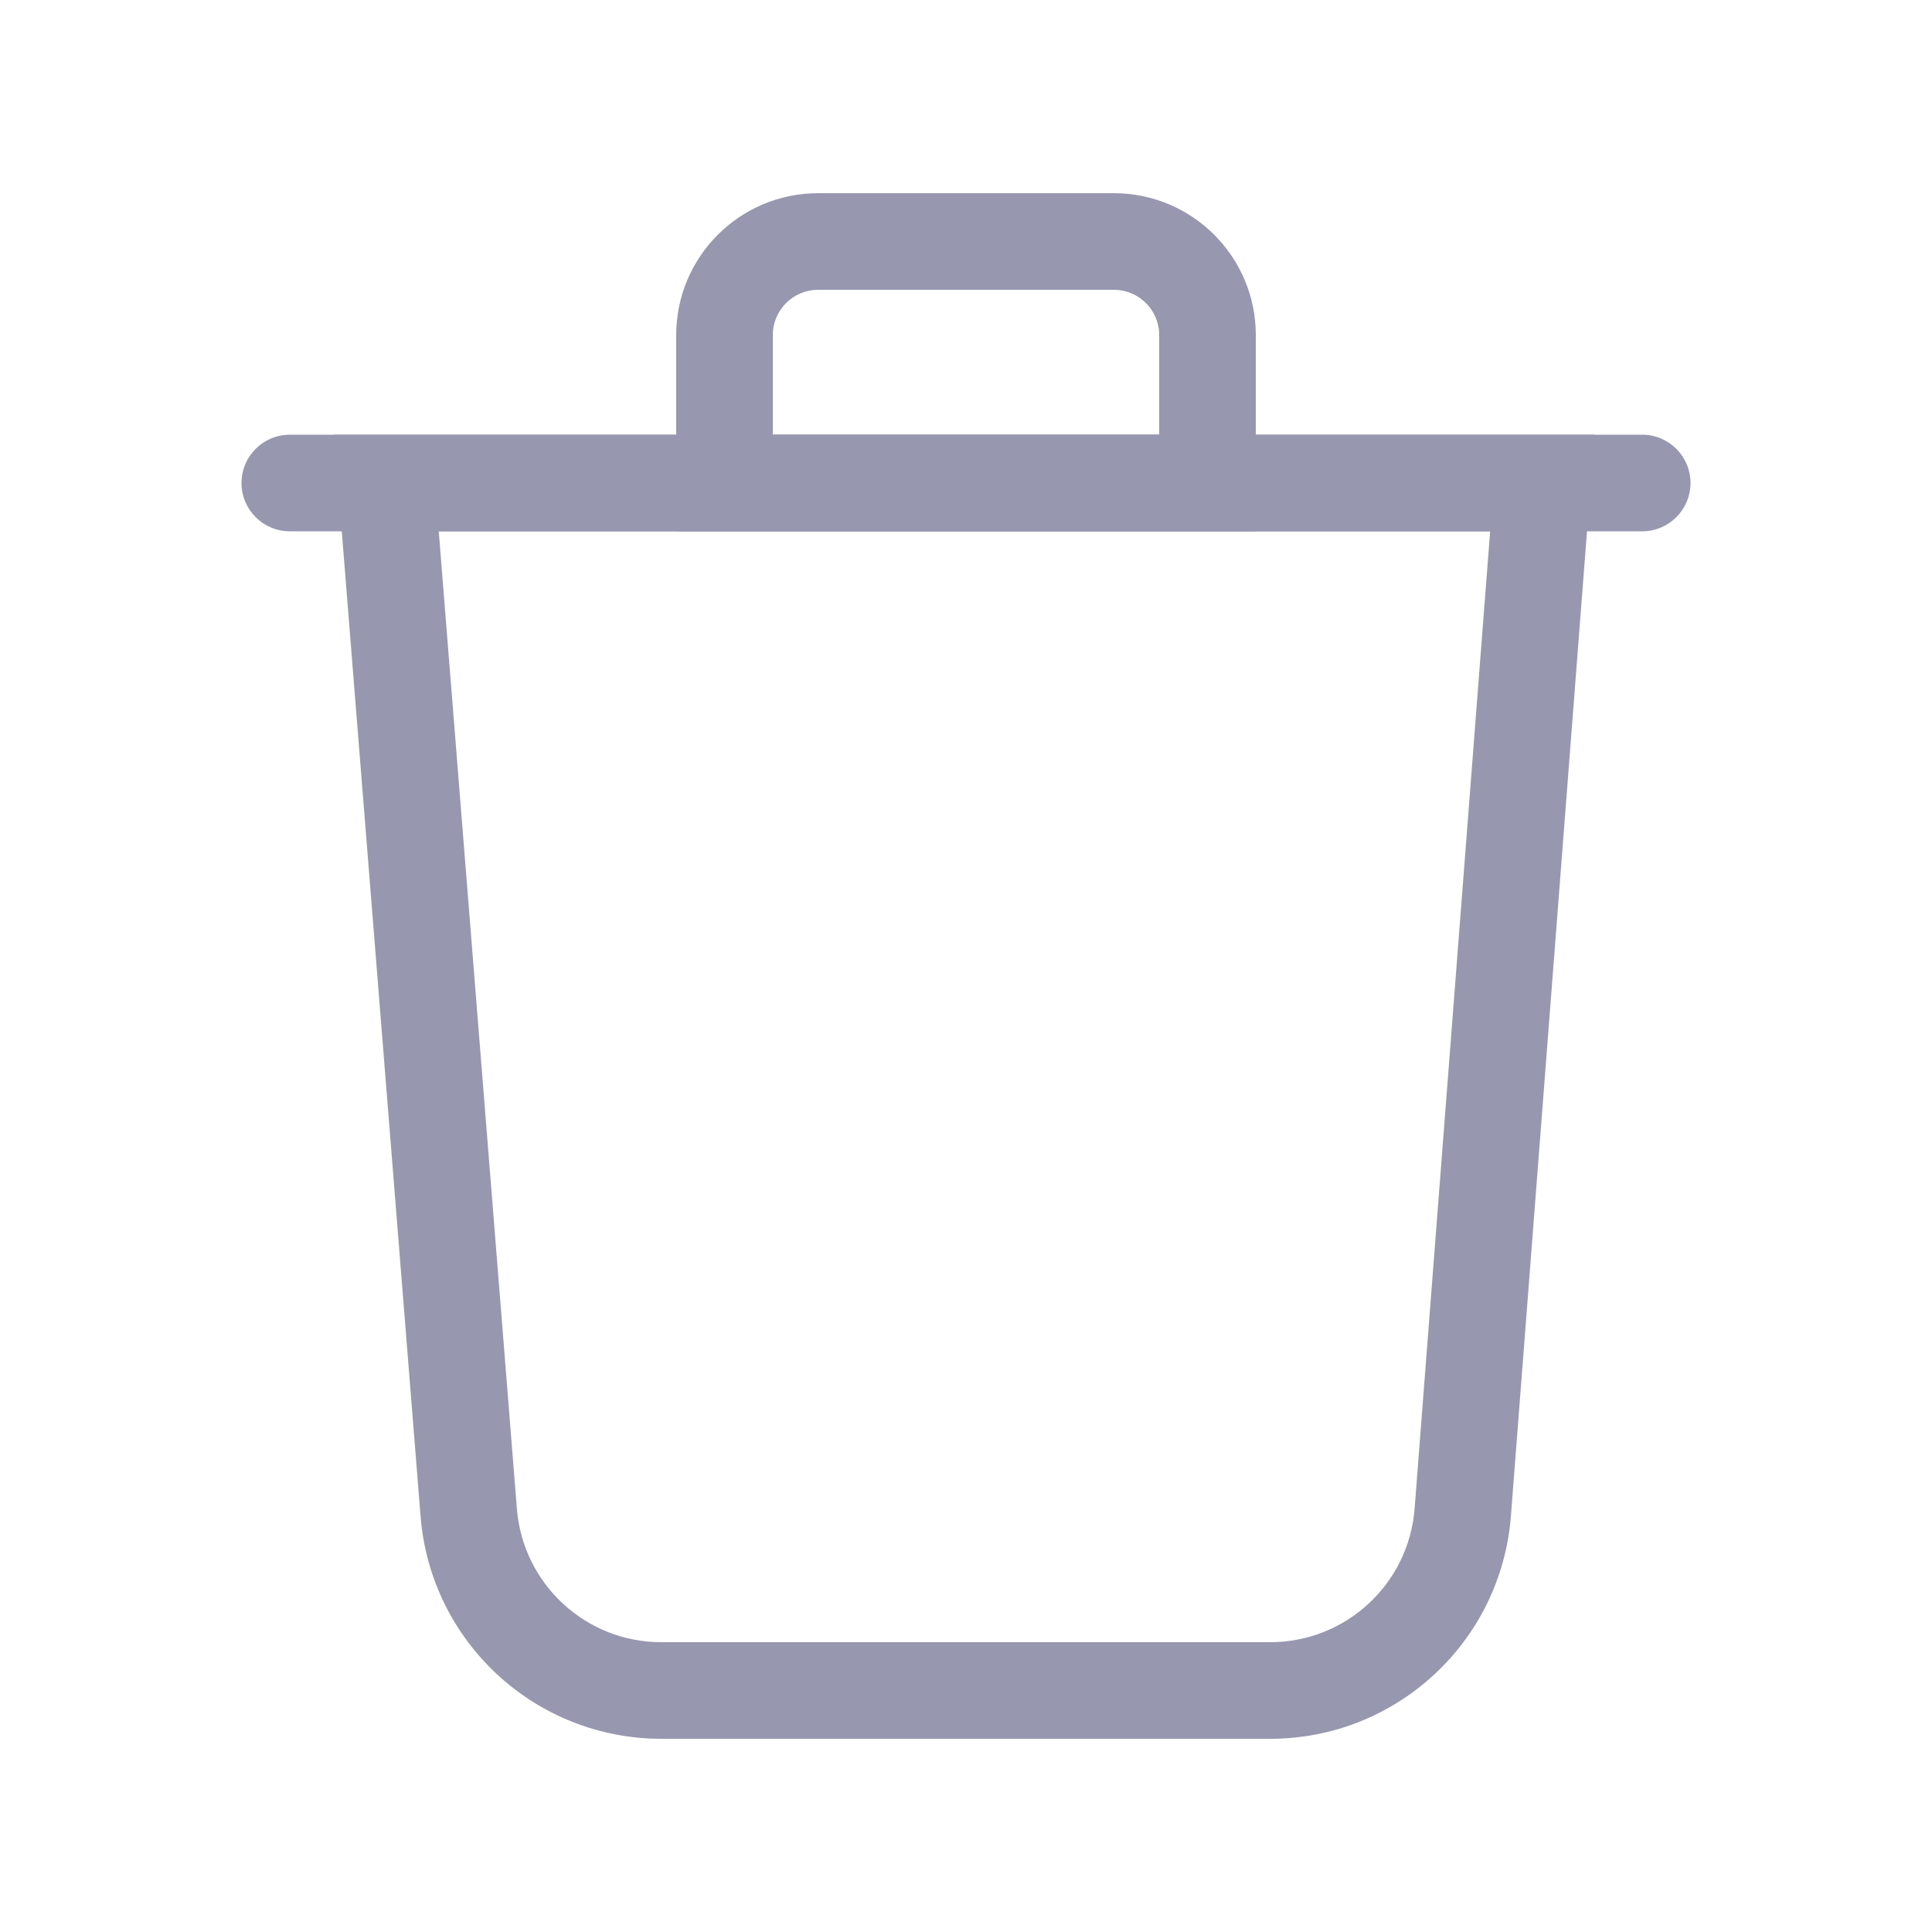
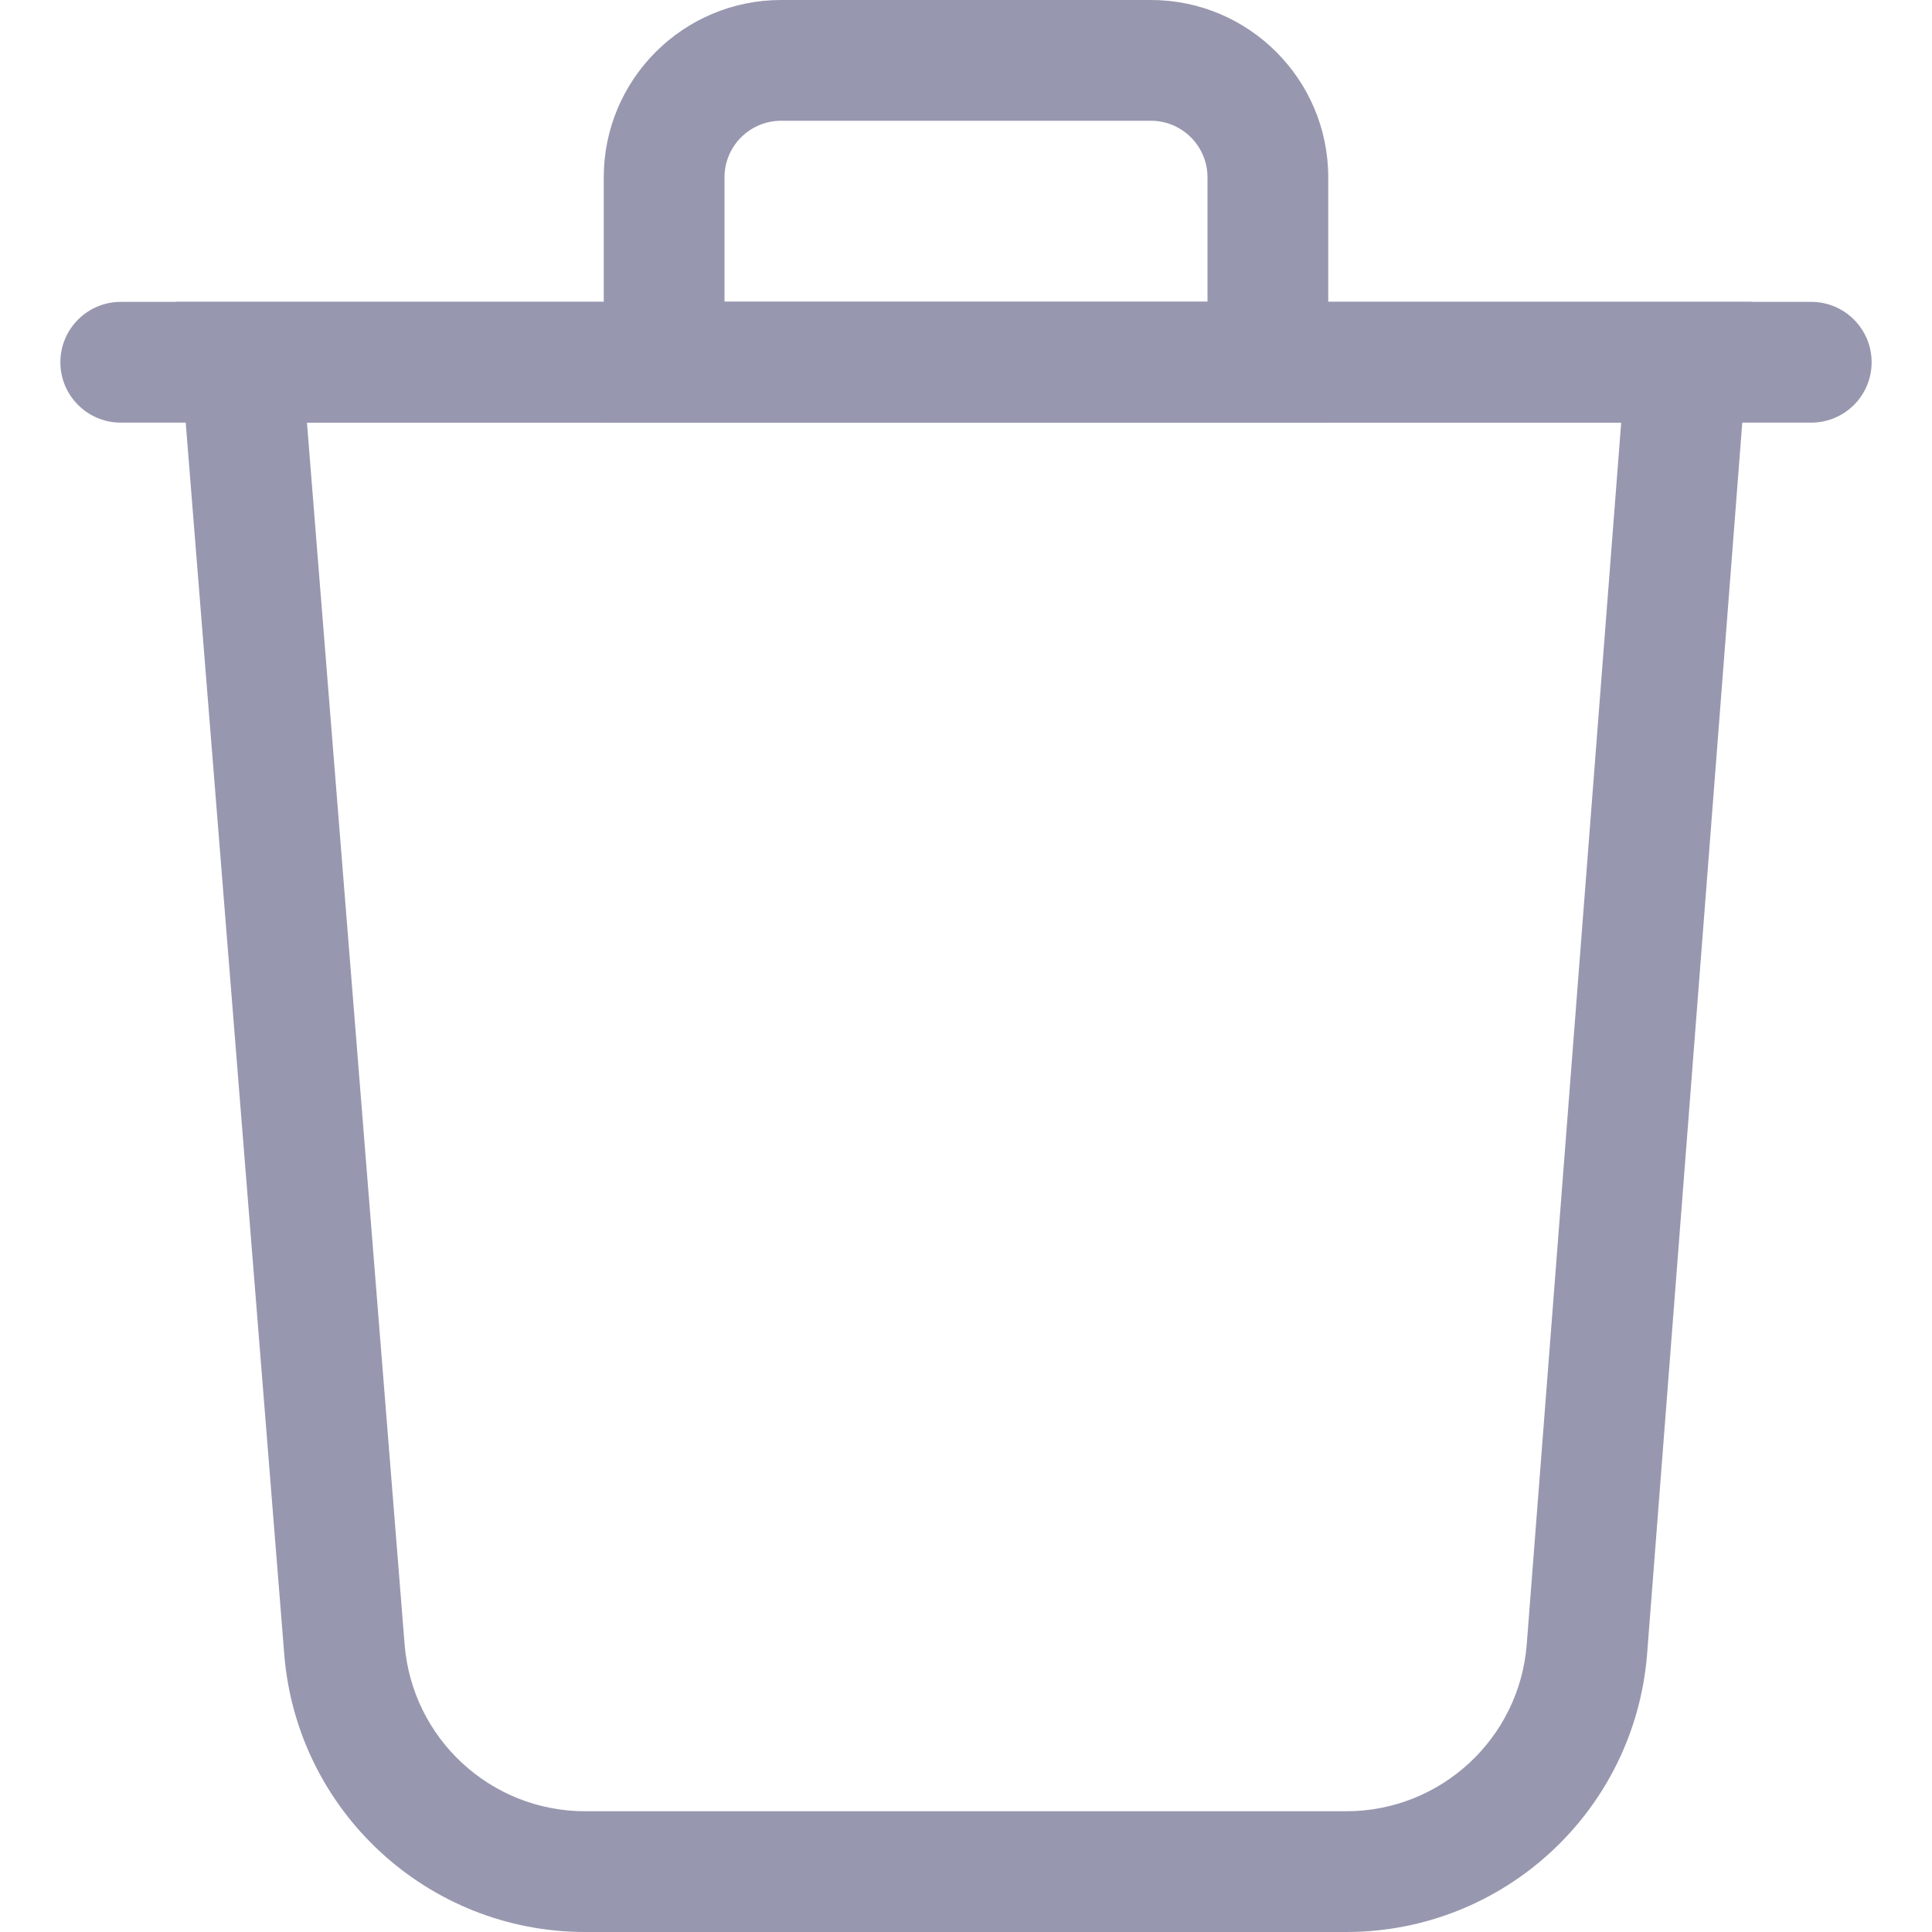
- <svg xmlns="http://www.w3.org/2000/svg" width="20" height="20" viewBox="0 0 20 20" fill="none">
-   <path fill-rule="evenodd" clip-rule="evenodd" d="M2.5 5C2.5 4.724 2.724 4.5 3 4.5H17C17.276 4.5 17.5 4.724 17.5 5C17.5 5.276 17.276 5.5 17 5.5H3C2.724 5.5 2.5 5.276 2.5 5Z" fill="#9797AF" />
-   <path fill-rule="evenodd" clip-rule="evenodd" d="M3.458 4.5H16.506L15.641 15.693C15.54 16.995 14.455 18 13.149 18H6.846C5.543 18 4.458 16.999 4.354 15.699L3.458 4.5ZM4.542 5.5L5.351 15.62C5.414 16.399 6.064 17 6.846 17H13.149C13.932 17 14.584 16.397 14.644 15.616L15.426 5.5H4.542Z" fill="#9797AF" />
-   <path fill-rule="evenodd" clip-rule="evenodd" d="M13 5.5H7V3.469C7 2.658 7.658 2 8.469 2H11.531C12.342 2 13 2.658 13 3.469V5.5ZM8.469 3C8.21 3 8 3.21 8 3.469V4.5H12V3.469C12 3.21 11.79 3 11.531 3H8.469Z" fill="#9797AF" />
+ <svg xmlns="http://www.w3.org/2000/svg" width="16" height="16" viewBox="0 0 16 16" fill="none">
+   <path fill-rule="evenodd" clip-rule="evenodd" d="M0.5 3C0.5 2.724 0.724 2.5 1 2.5H15C15.276 2.5 15.5 2.724 15.5 3C15.5 3.276 15.276 3.5 15 3.5H1C0.724 3.5 0.5 3.276 0.5 3Z" fill="#9797AF" />
+   <path fill-rule="evenodd" clip-rule="evenodd" d="M1.458 2.5H14.506L13.641 13.693C13.54 14.995 12.455 16 11.149 16H4.846C3.543 16 2.458 14.999 2.354 13.699L1.458 2.5ZM2.542 3.5L3.351 13.62C3.414 14.399 4.064 15 4.846 15H11.149C11.932 15 12.584 14.397 12.644 13.616L13.426 3.5H2.542Z" fill="#9797AF" />
+   <path fill-rule="evenodd" clip-rule="evenodd" d="M11 3.5H5V1.469C5 0.658 5.658 0 6.469 0H9.531C10.342 0 11 0.658 11 1.469V3.5ZM6.469 1C6.21 1 6 1.21 6 1.469V2.5H10V1.469C10 1.21 9.79 1 9.531 1H6.469Z" fill="#9797AF" />
</svg>
